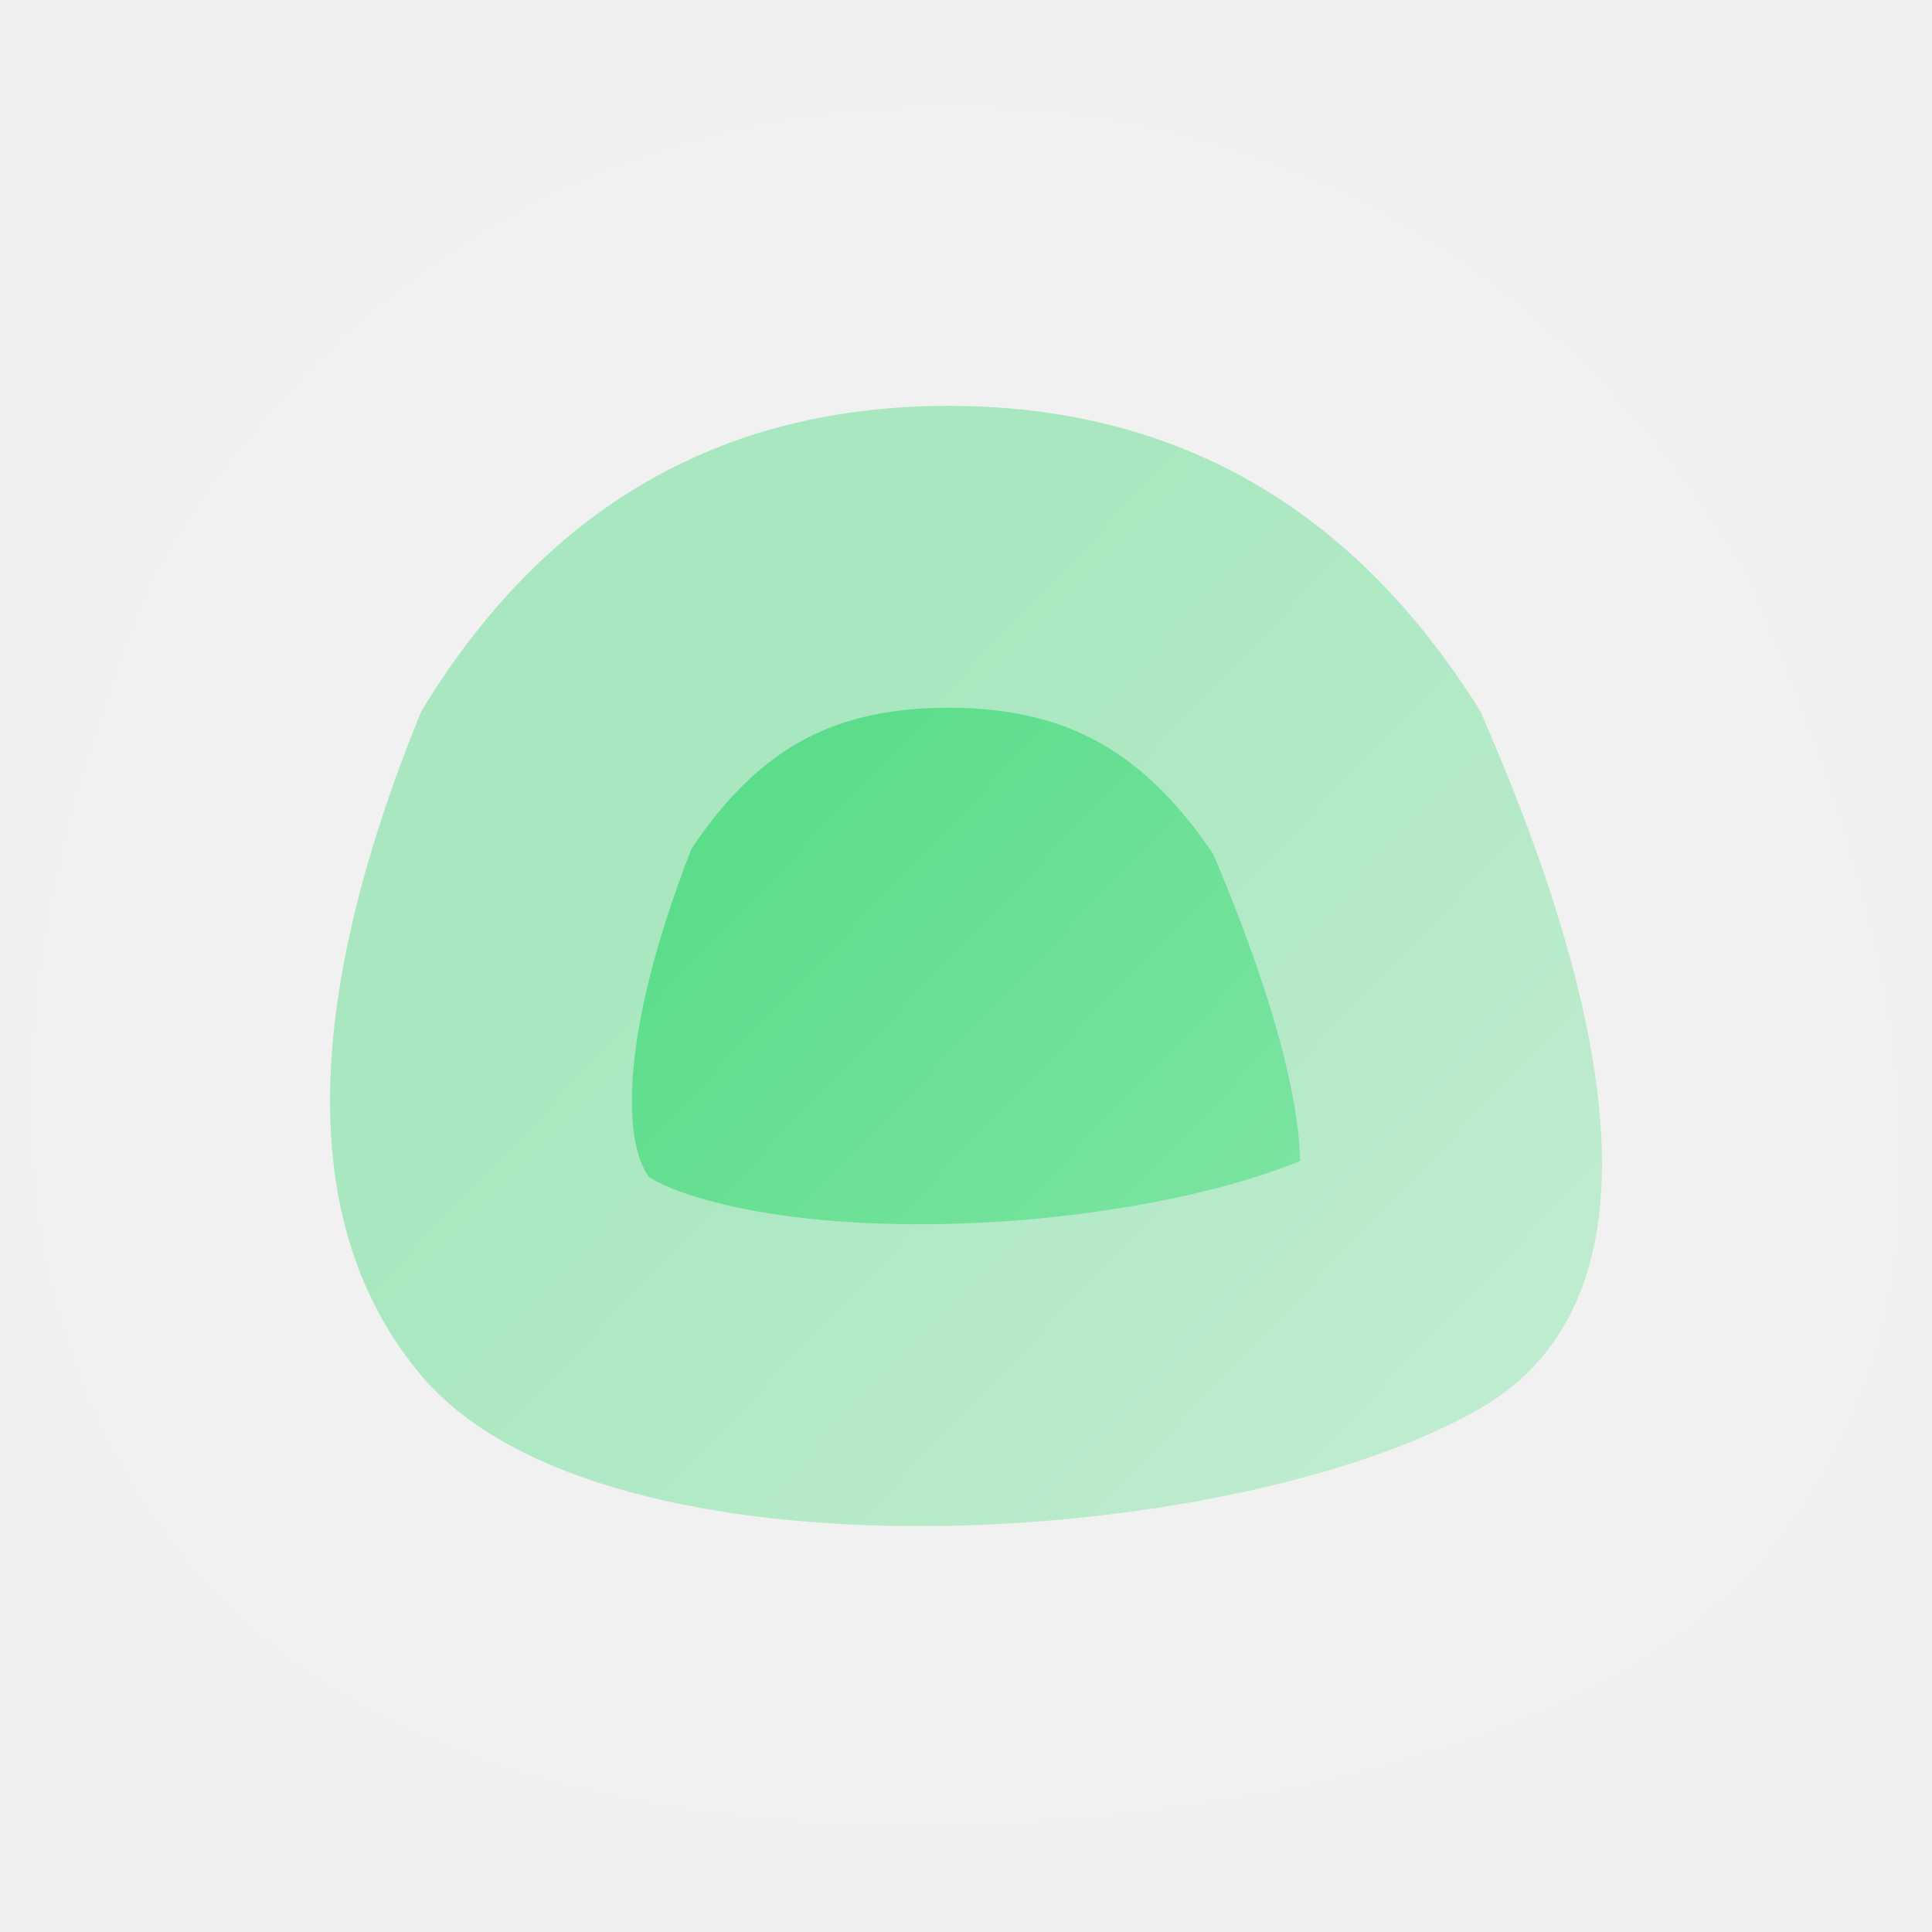
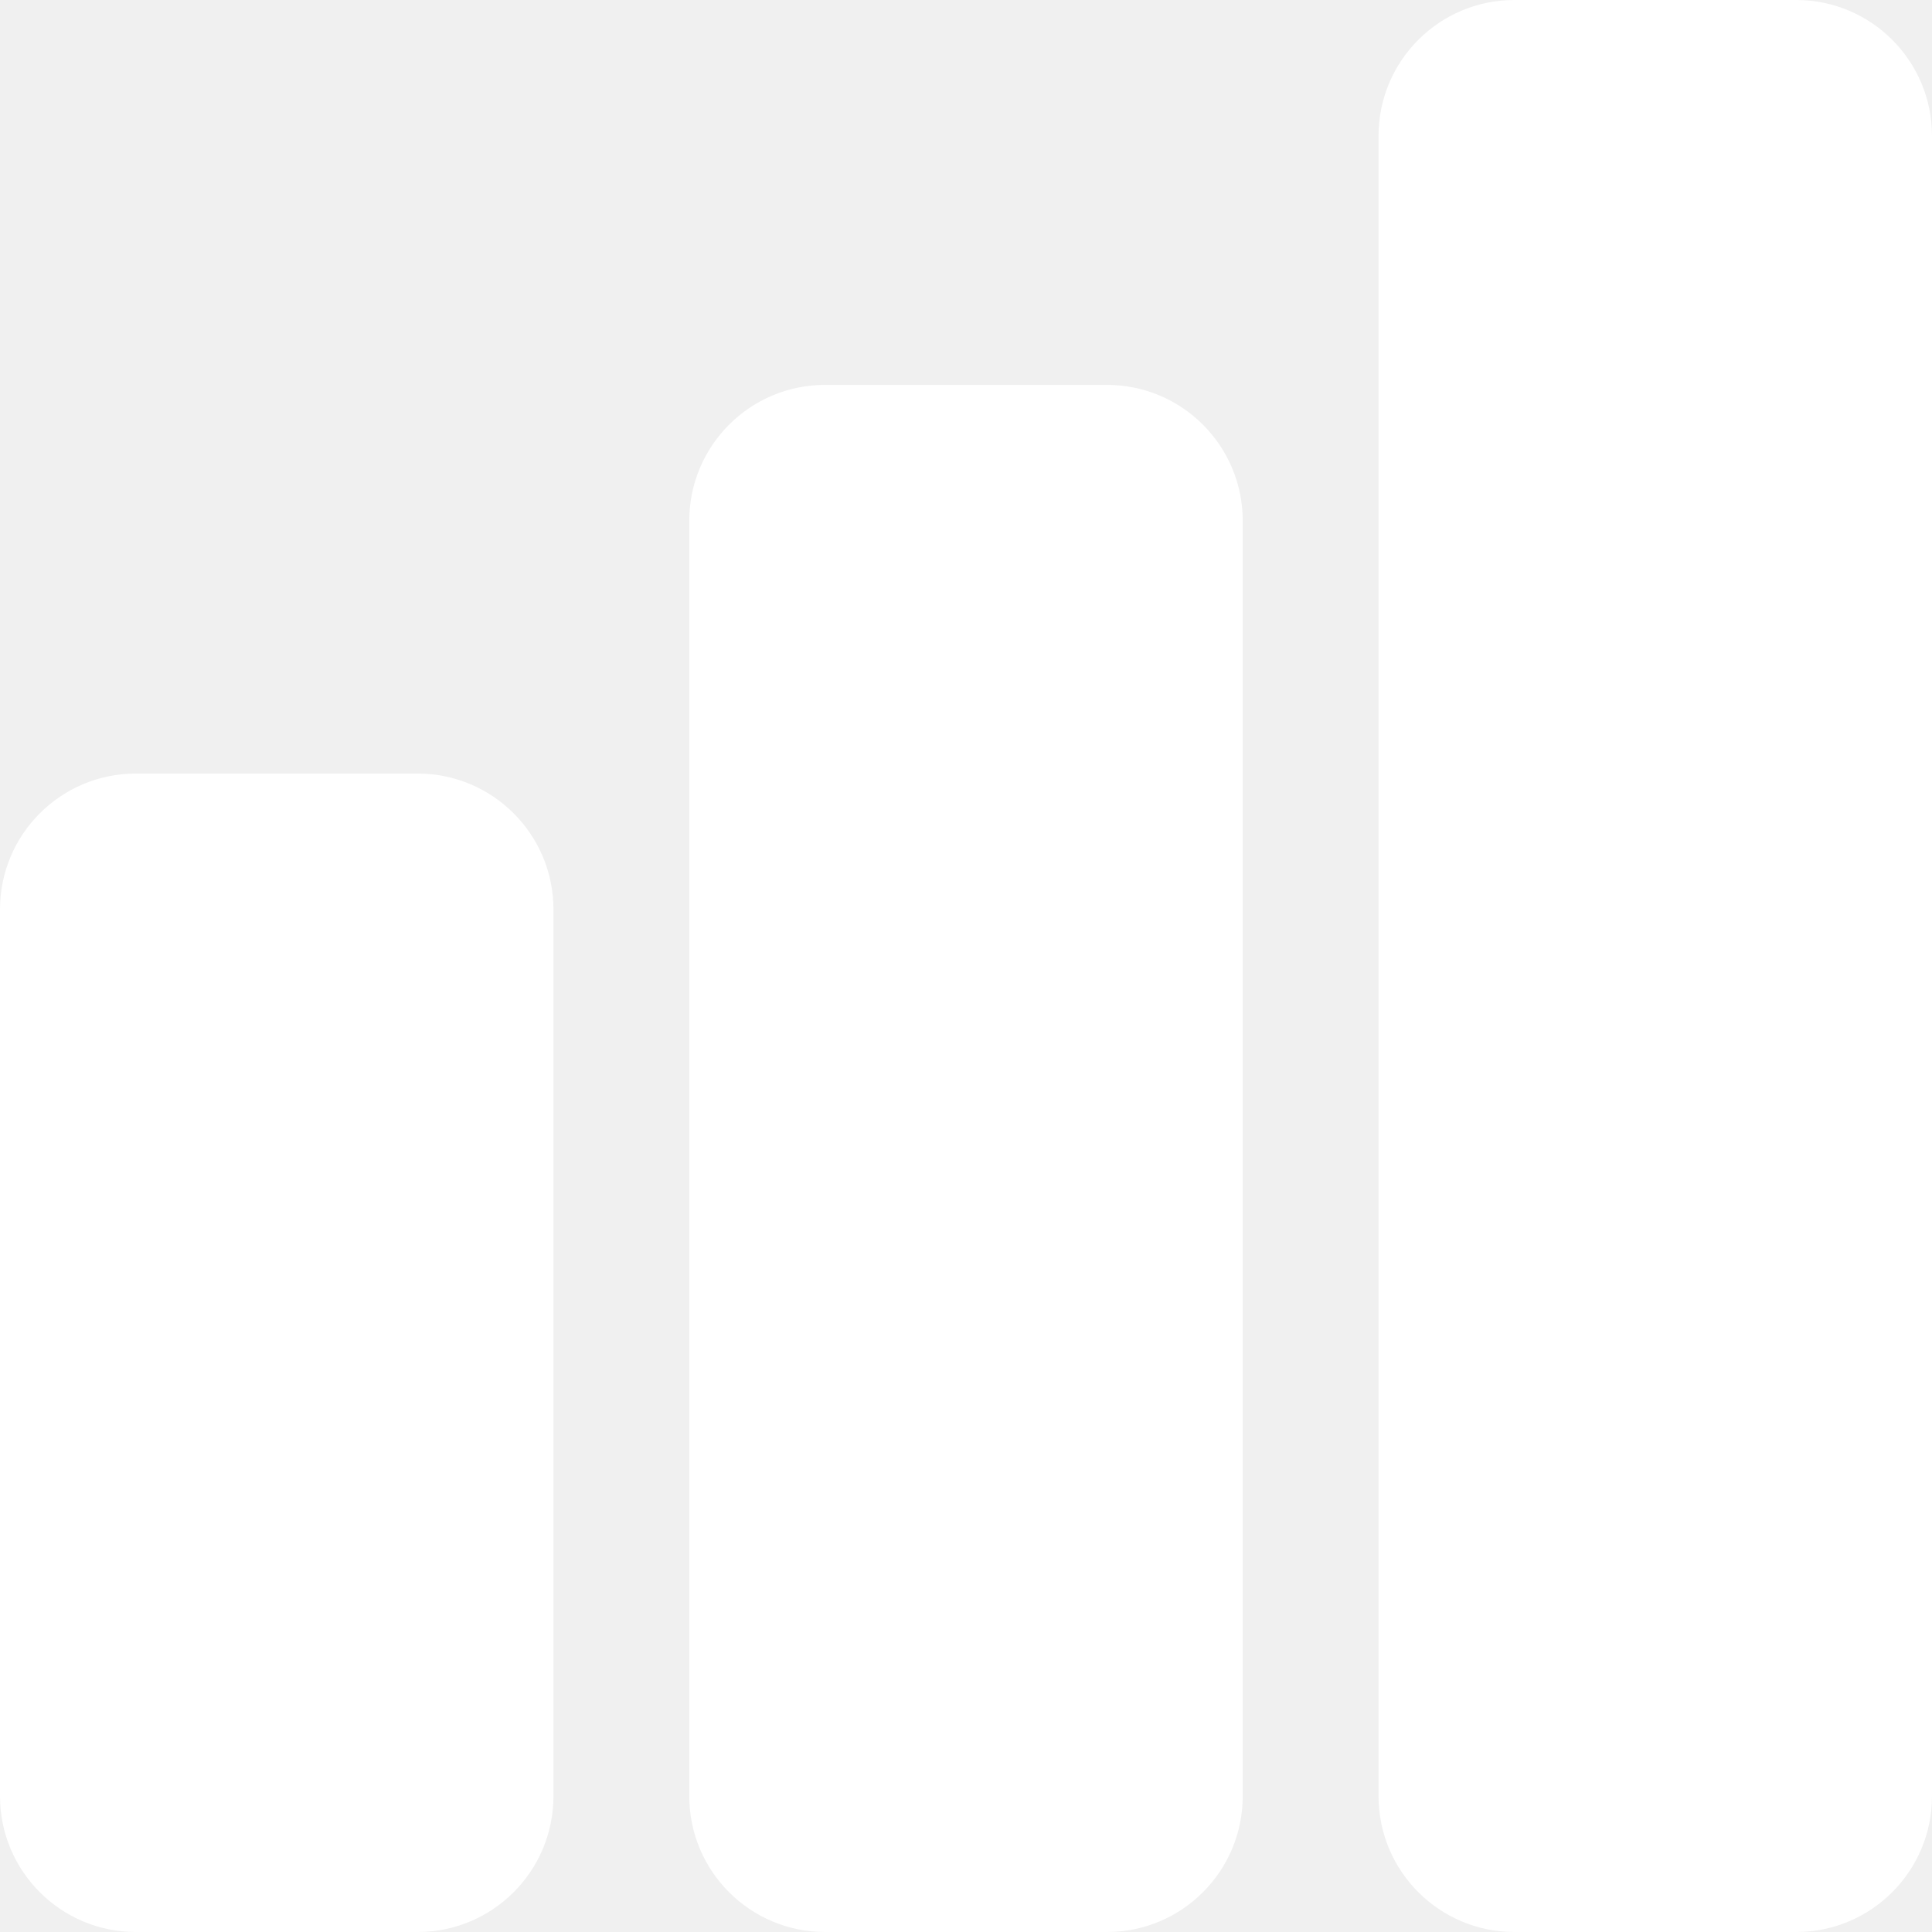
- <svg xmlns="http://www.w3.org/2000/svg" width="640" height="640" viewBox="0 0 640 640" xml:space="preserve">
-   <g transform="matrix(1 0 0 1 320 320)">
-     <linearGradient id="S3" gradientUnits="userSpaceOnUse" gradientTransform="matrix(1 0 0 1 -319.9987 -320.0002)" x1="259.78" y1="261.15" x2="463.85" y2="456.49">
-       <stop stop-color="#5CDD8B" />
-       <stop offset="1" stop-color="#86E6A9" />
-     </linearGradient>
-     <path style="stroke: rgb(242,242,242); stroke-opacity: 0.51; stroke-width: 200; stroke-dasharray: none; stroke-linecap: butt; stroke-dashoffset: 0; stroke-linejoin: miter; stroke-miterlimit: 4; fill: url(#S3); fill-rule: nonzero; opacity: 1;" transform=" translate(0, 0)" d="M 170.401 -84.36 C 224.091 38.38 224.091 115.34 170.401 146.5 C 89.851 193.24 -120.039 207.49 -180.459 135.64 C -220.739 87.74 -220.739 14.4 -180.459 -84.36 C -139.499 -151.82 -81.289 -185.55 -5.829 -185.55 C 69.641 -185.55 128.381 -151.82 170.401 -84.36 z" stroke-linecap="round" />
+ <svg xmlns="http://www.w3.org/2000/svg" width="512" height="512" viewBox="0 0 512 512" fill="none">
+   <g clip-path="url(#clip0_1_4)">
+     <path d="M36 205C16.118 205 0 221.118 0 241V476C0 495.882 16.118 512 36 512H110.67C130.552 512 146.67 495.882 146.67 476V241C146.67 221.118 130.552 205 110.67 205H36Z" fill="white" />
+     <path d="M218.665 102C198.783 102 182.665 118.118 182.665 138V476C182.665 495.882 198.783 512 218.665 512H293.335C313.217 512 329.335 495.882 329.335 476V138C329.335 118.118 313.217 102 293.335 102H218.665Z" fill="white" />
+     <path d="M401.33 0C381.448 0 365.33 16.118 365.33 36V476C365.33 495.882 381.448 512 401.33 512H476C495.882 512 512 495.882 512 476V36C512 16.118 495.882 0 476 0H401.33Z" fill="white" />
  </g>
+   <defs>
+     <clipPath id="clip0_1_4">
+       <rect width="512" height="512" fill="white" />
+     </clipPath>
+   </defs>
</svg>
